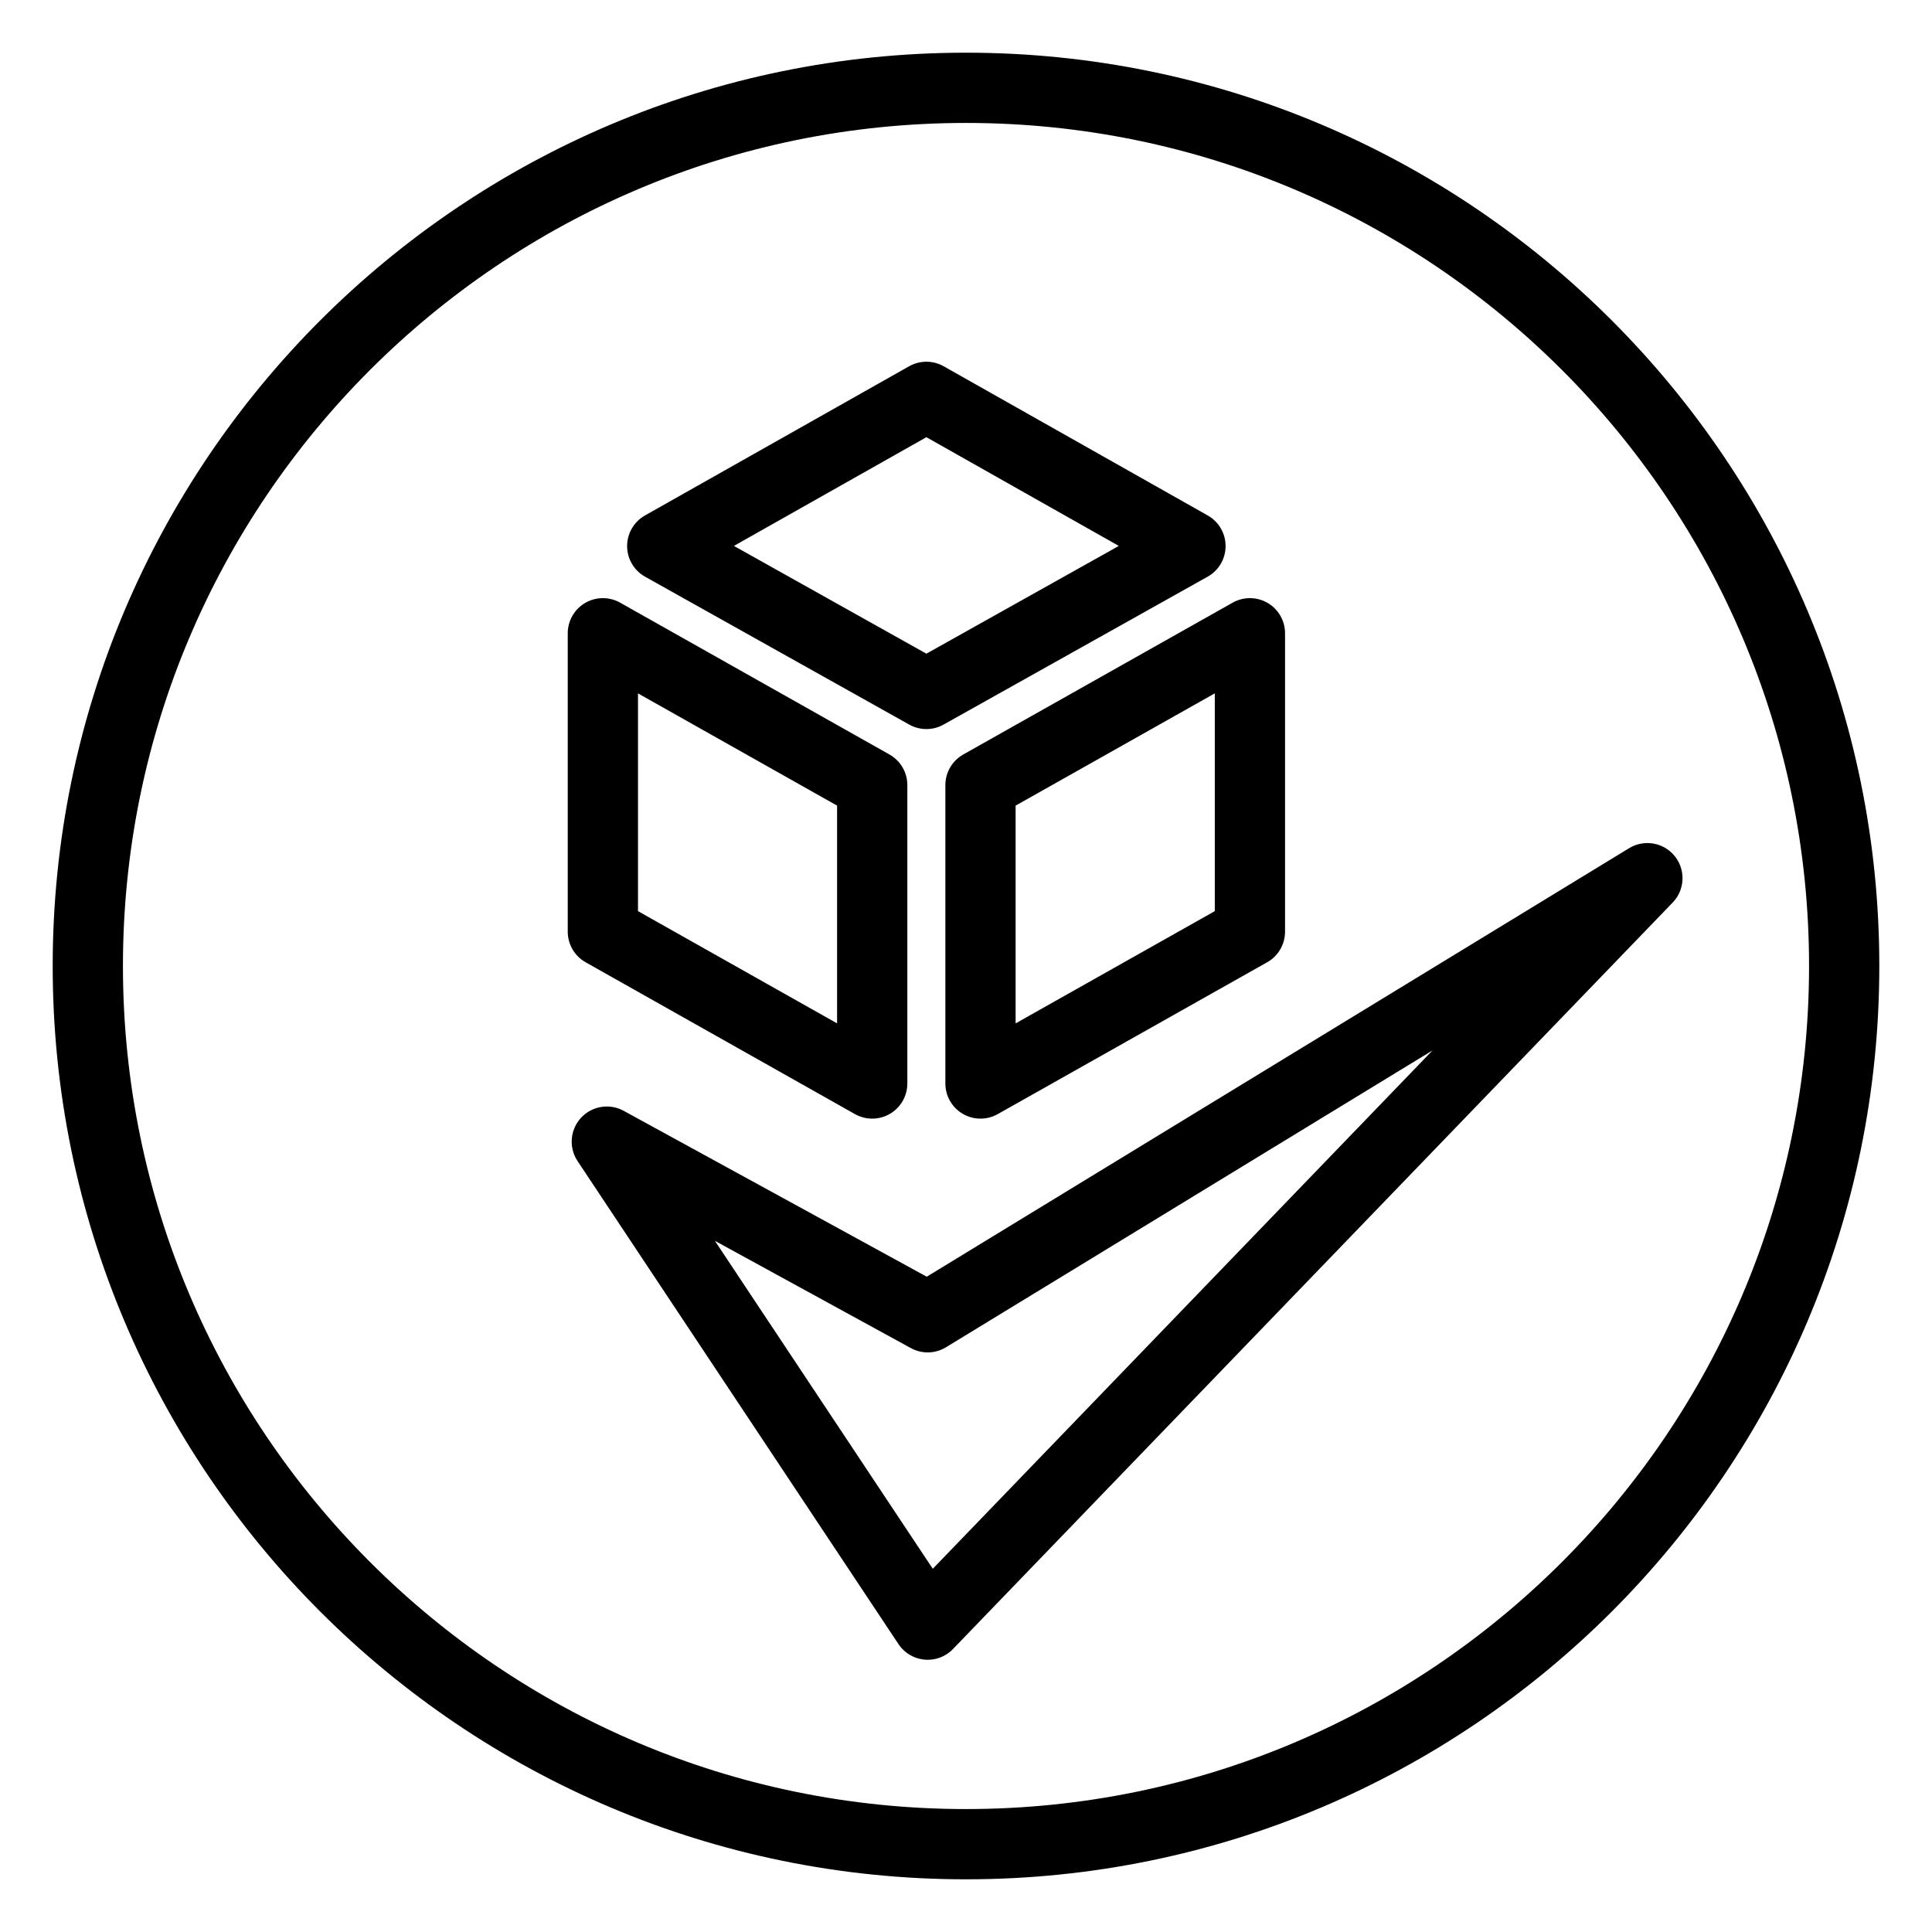
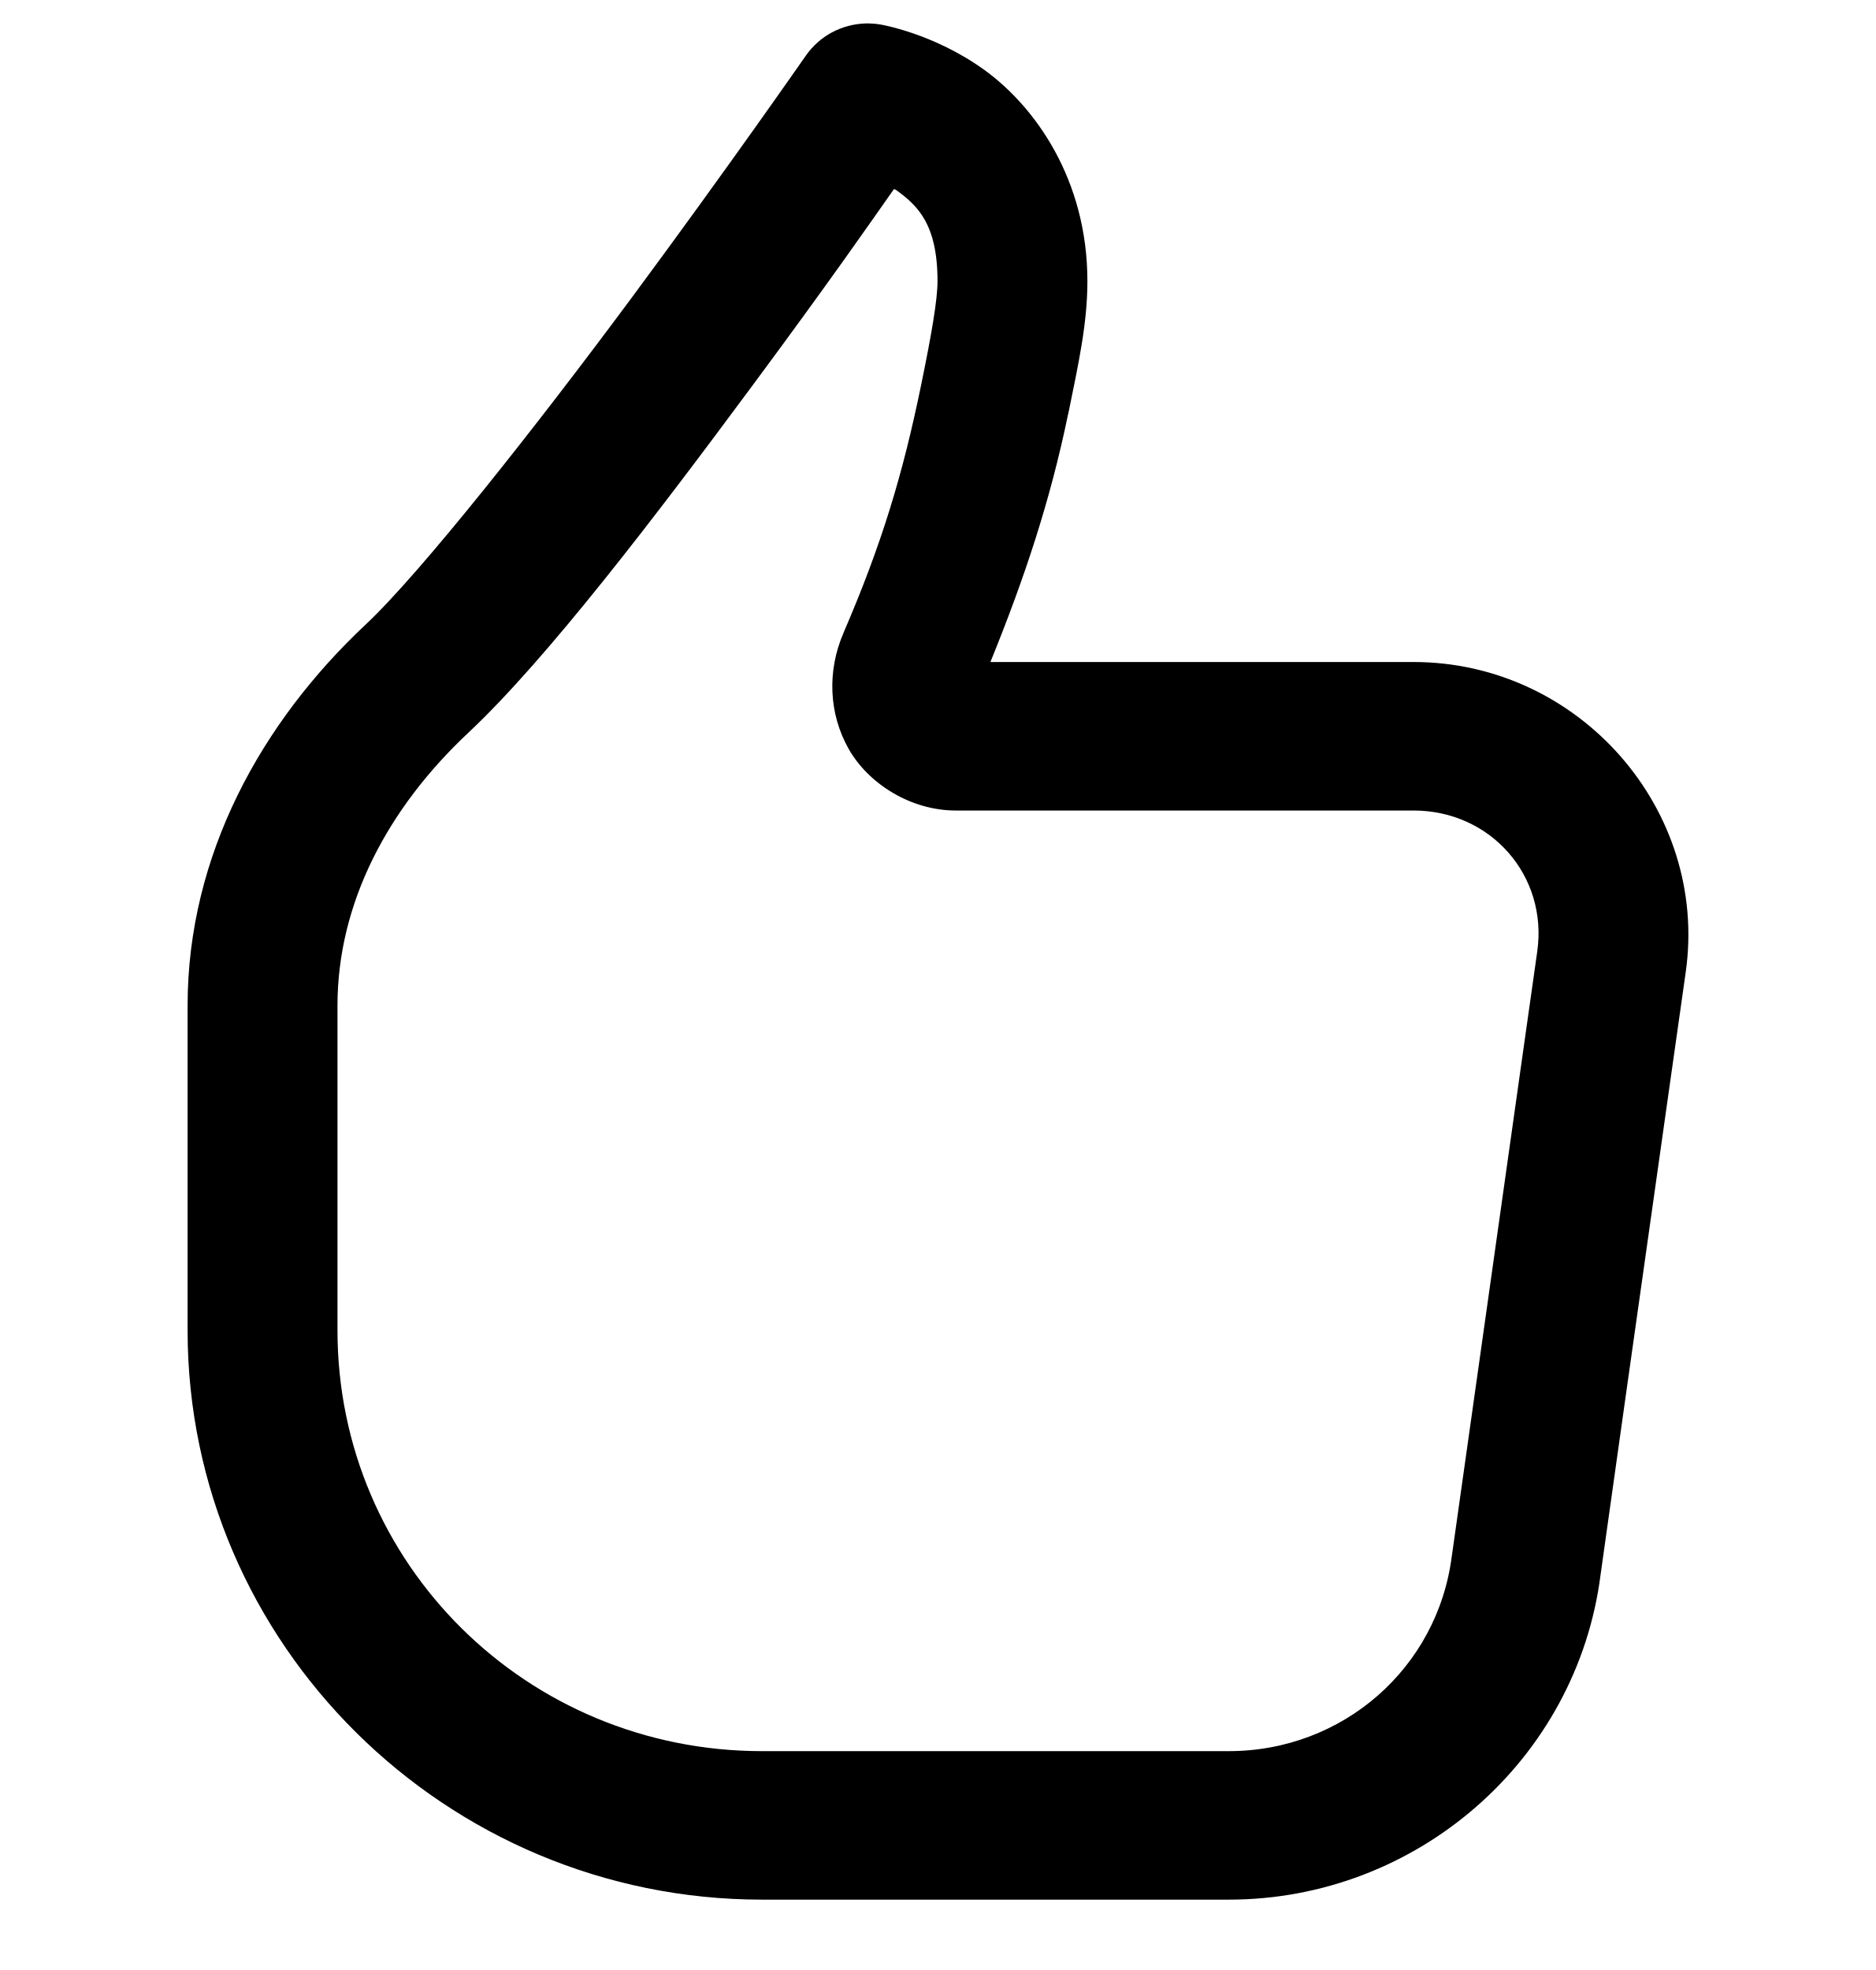
- <svg xmlns="http://www.w3.org/2000/svg" width="100%" height="100%" viewBox="0 0 22 22" fill="none">
-   <path d="M11 1C5.481 1 1 5.481 1 11C1 16.519 5.481 21 11 21C16.519 21 21 16.519 21 11C21 5.481 16.519 1 11 1ZM10.549 4.519L13.556 6.218L10.549 7.902L7.541 6.218L10.549 4.519ZM14.233 7.211V10.609L11.165 12.338V8.94L14.233 7.211ZM6.865 7.211L9.932 8.94V12.338L6.865 10.609V7.211ZM10.564 18.5L6.91 13L10.564 15L18.759 10L10.564 18.5Z" stroke="currentColor" stroke-width="0.8" stroke-linejoin="round" />
+ <svg xmlns="http://www.w3.org/2000/svg" viewBox="0 0 20 21" fill="currentColor">
+   <path d="M9.226 0.25C9.101 0.254 8.978 0.287 8.868 0.346C8.758 0.405 8.664 0.49 8.592 0.592C8.592 0.592 7.753 1.799 6.738 3.169C5.722 4.54 4.486 6.107 3.899 6.657C2.787 7.699 2 9.116 2 10.72V14.181C2 17.524 4.752 20.25 8.125 20.25H13.1C15.107 20.25 16.813 18.759 17.064 16.786L17.341 14.818L17.789 11.652L17.972 10.362C18.217 8.63 16.835 7.057 15.07 7.057H10.559C10.927 6.152 11.198 5.333 11.388 4.411C11.388 4.411 11.388 4.411 11.389 4.411C11.499 3.871 11.593 3.448 11.593 2.997C11.593 1.912 11.033 1.133 10.491 0.743C9.949 0.353 9.385 0.261 9.385 0.261C9.333 0.252 9.279 0.249 9.226 0.25ZM9.531 2.015C9.542 2.023 9.541 2.017 9.553 2.025C9.782 2.19 9.995 2.389 9.995 2.997C9.995 3.195 9.932 3.561 9.822 4.096C9.626 5.052 9.403 5.796 8.991 6.75C8.991 6.75 8.991 6.751 8.991 6.751C8.818 7.153 8.835 7.606 9.047 7.982C9.259 8.357 9.712 8.64 10.189 8.64H15.07C15.893 8.64 16.503 9.335 16.389 10.142L16.206 11.434L15.759 14.6L15.48 16.575C15.479 16.579 15.479 16.583 15.478 16.587C15.327 17.782 14.315 18.667 13.1 18.667H8.125C5.615 18.667 3.598 16.668 3.598 14.181V10.72C3.598 9.629 4.133 8.616 4.996 7.808C5.829 7.027 6.994 5.499 8.025 4.106C8.85 2.993 9.279 2.373 9.531 2.015Z" />
</svg>
